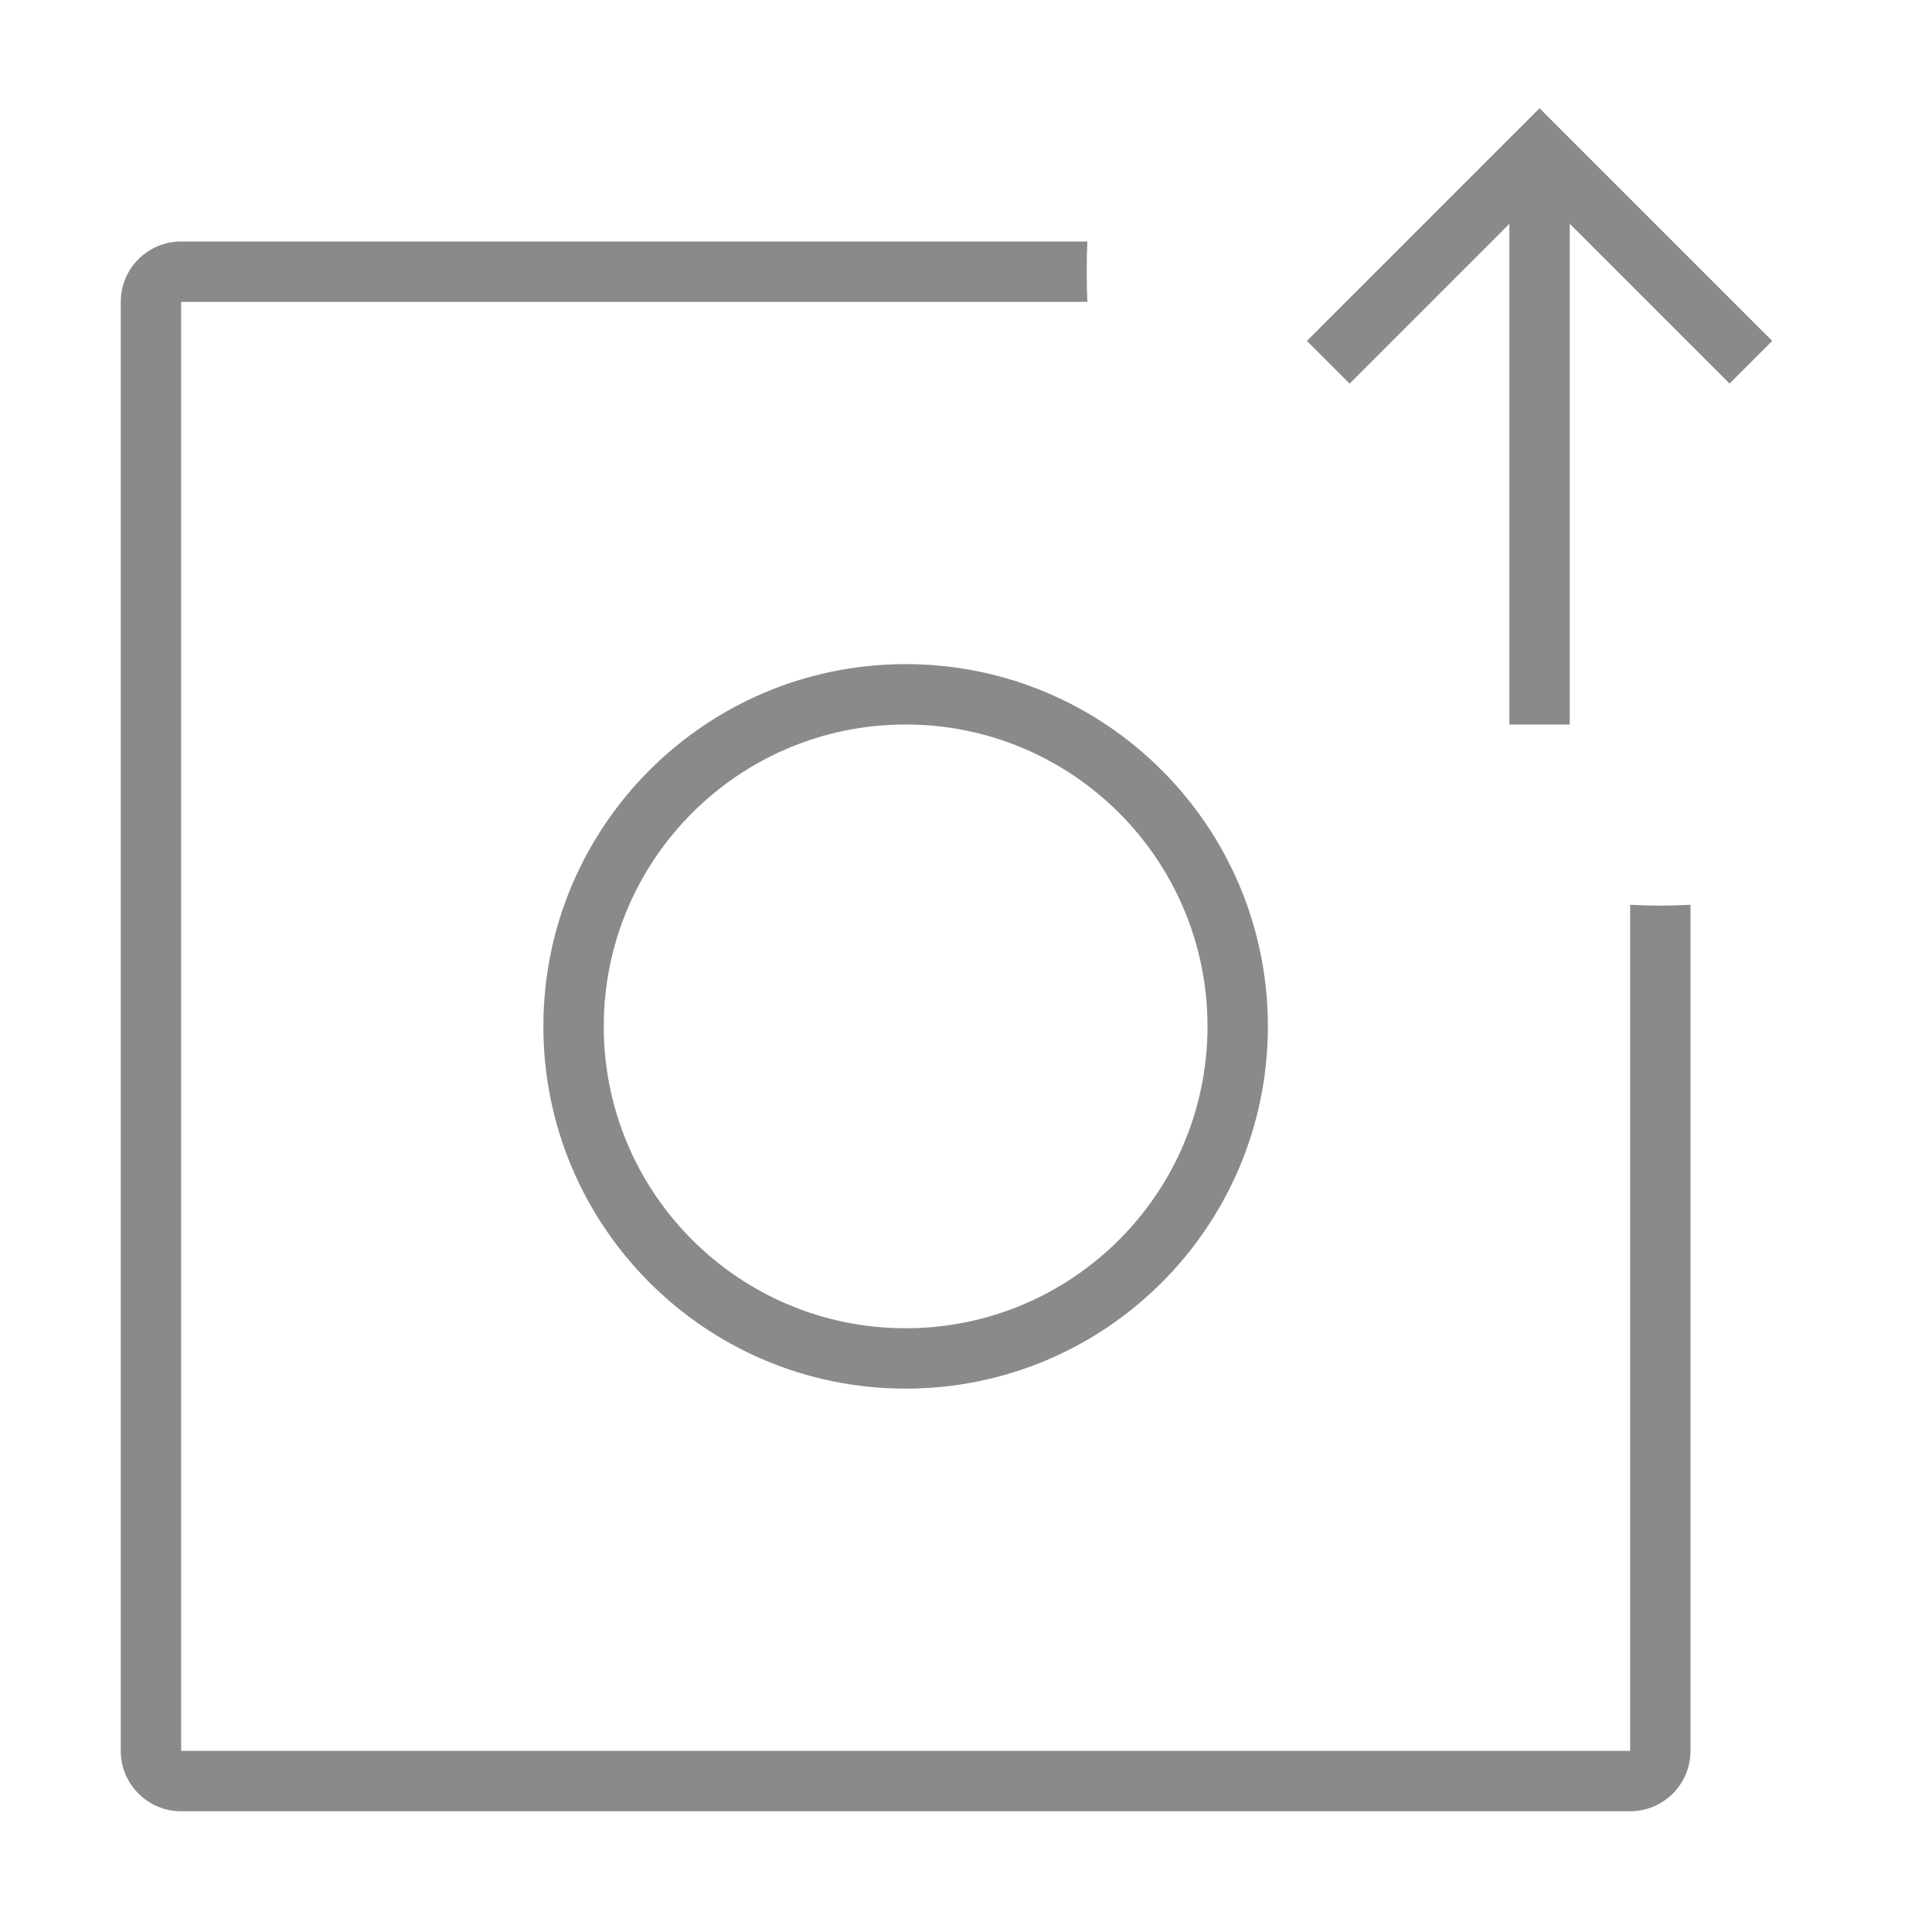
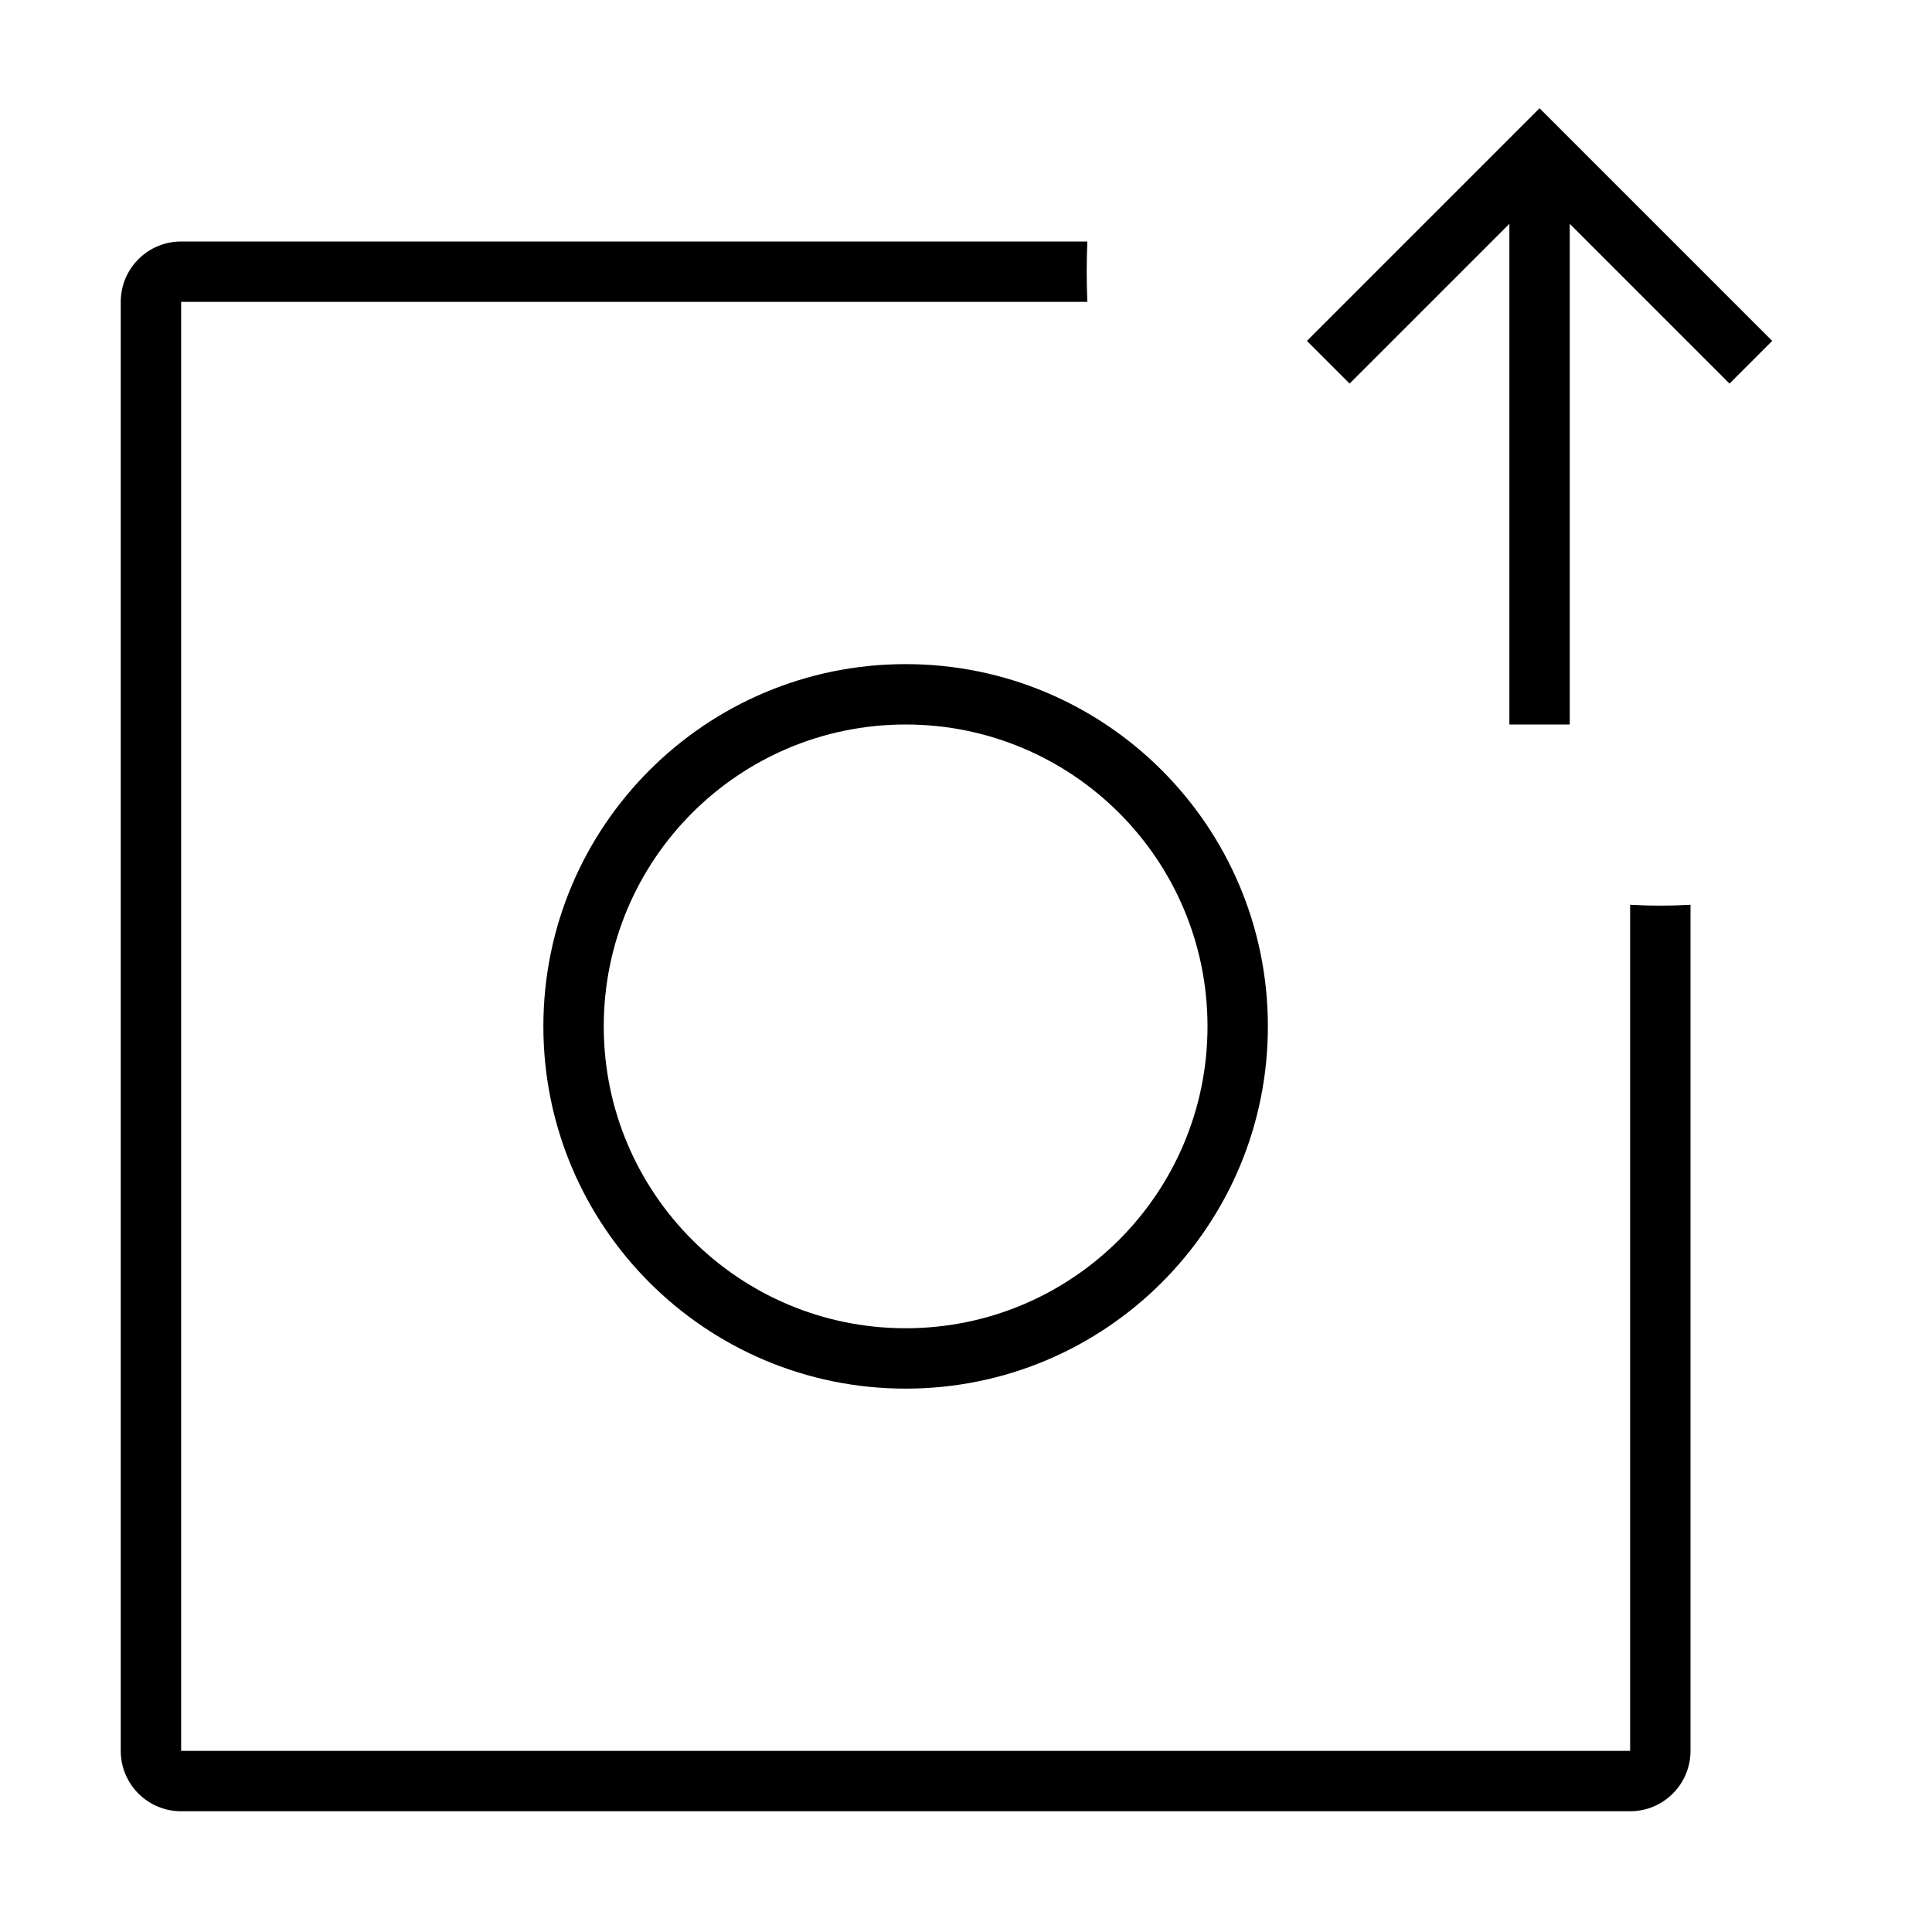
<svg xmlns="http://www.w3.org/2000/svg" width="32" height="32" viewBox="0 0 32 32">
  <g fill="none" fill-rule="evenodd">
    <path d="M0 0h32v32H0z" />
-     <path fill="#8a8a8a" d="M18.01 4a11.798 11.798 0 0 0 0 1H3v24h24V14.986a8.738 8.738 0 0 0 1 0V29a1 1 0 0 1-1 1H3a1 1 0 0 1-1-1V5a1 1 0 0 1 1-1h15.01zM15 23a6 6 0 1 1 0-12 6 6 0 0 1 0 12zm0-1a5 5 0 1 0 0-10 5 5 0 0 0 0 10z" />
-     <path fill="#8a8a8a" d="M25 3h1v9h-1z" />
-     <path stroke="#8a8a8a" d="M22 6l3.5-3.5L29 6" />
+     <path fill="#000000" d="M18.01 4a11.798 11.798 0 0 0 0 1H3v24h24V14.986a8.738 8.738 0 0 0 1 0V29a1 1 0 0 1-1 1H3a1 1 0 0 1-1-1V5a1 1 0 0 1 1-1h15.01zM15 23a6 6 0 1 1 0-12 6 6 0 0 1 0 12zm0-1a5 5 0 1 0 0-10 5 5 0 0 0 0 10z" />
+     <path fill="#000000" d="M25 3h1v9h-1z" />
+     <path stroke="#000000" d="M22 6l3.5-3.5L29 6" />
  </g>
</svg>
